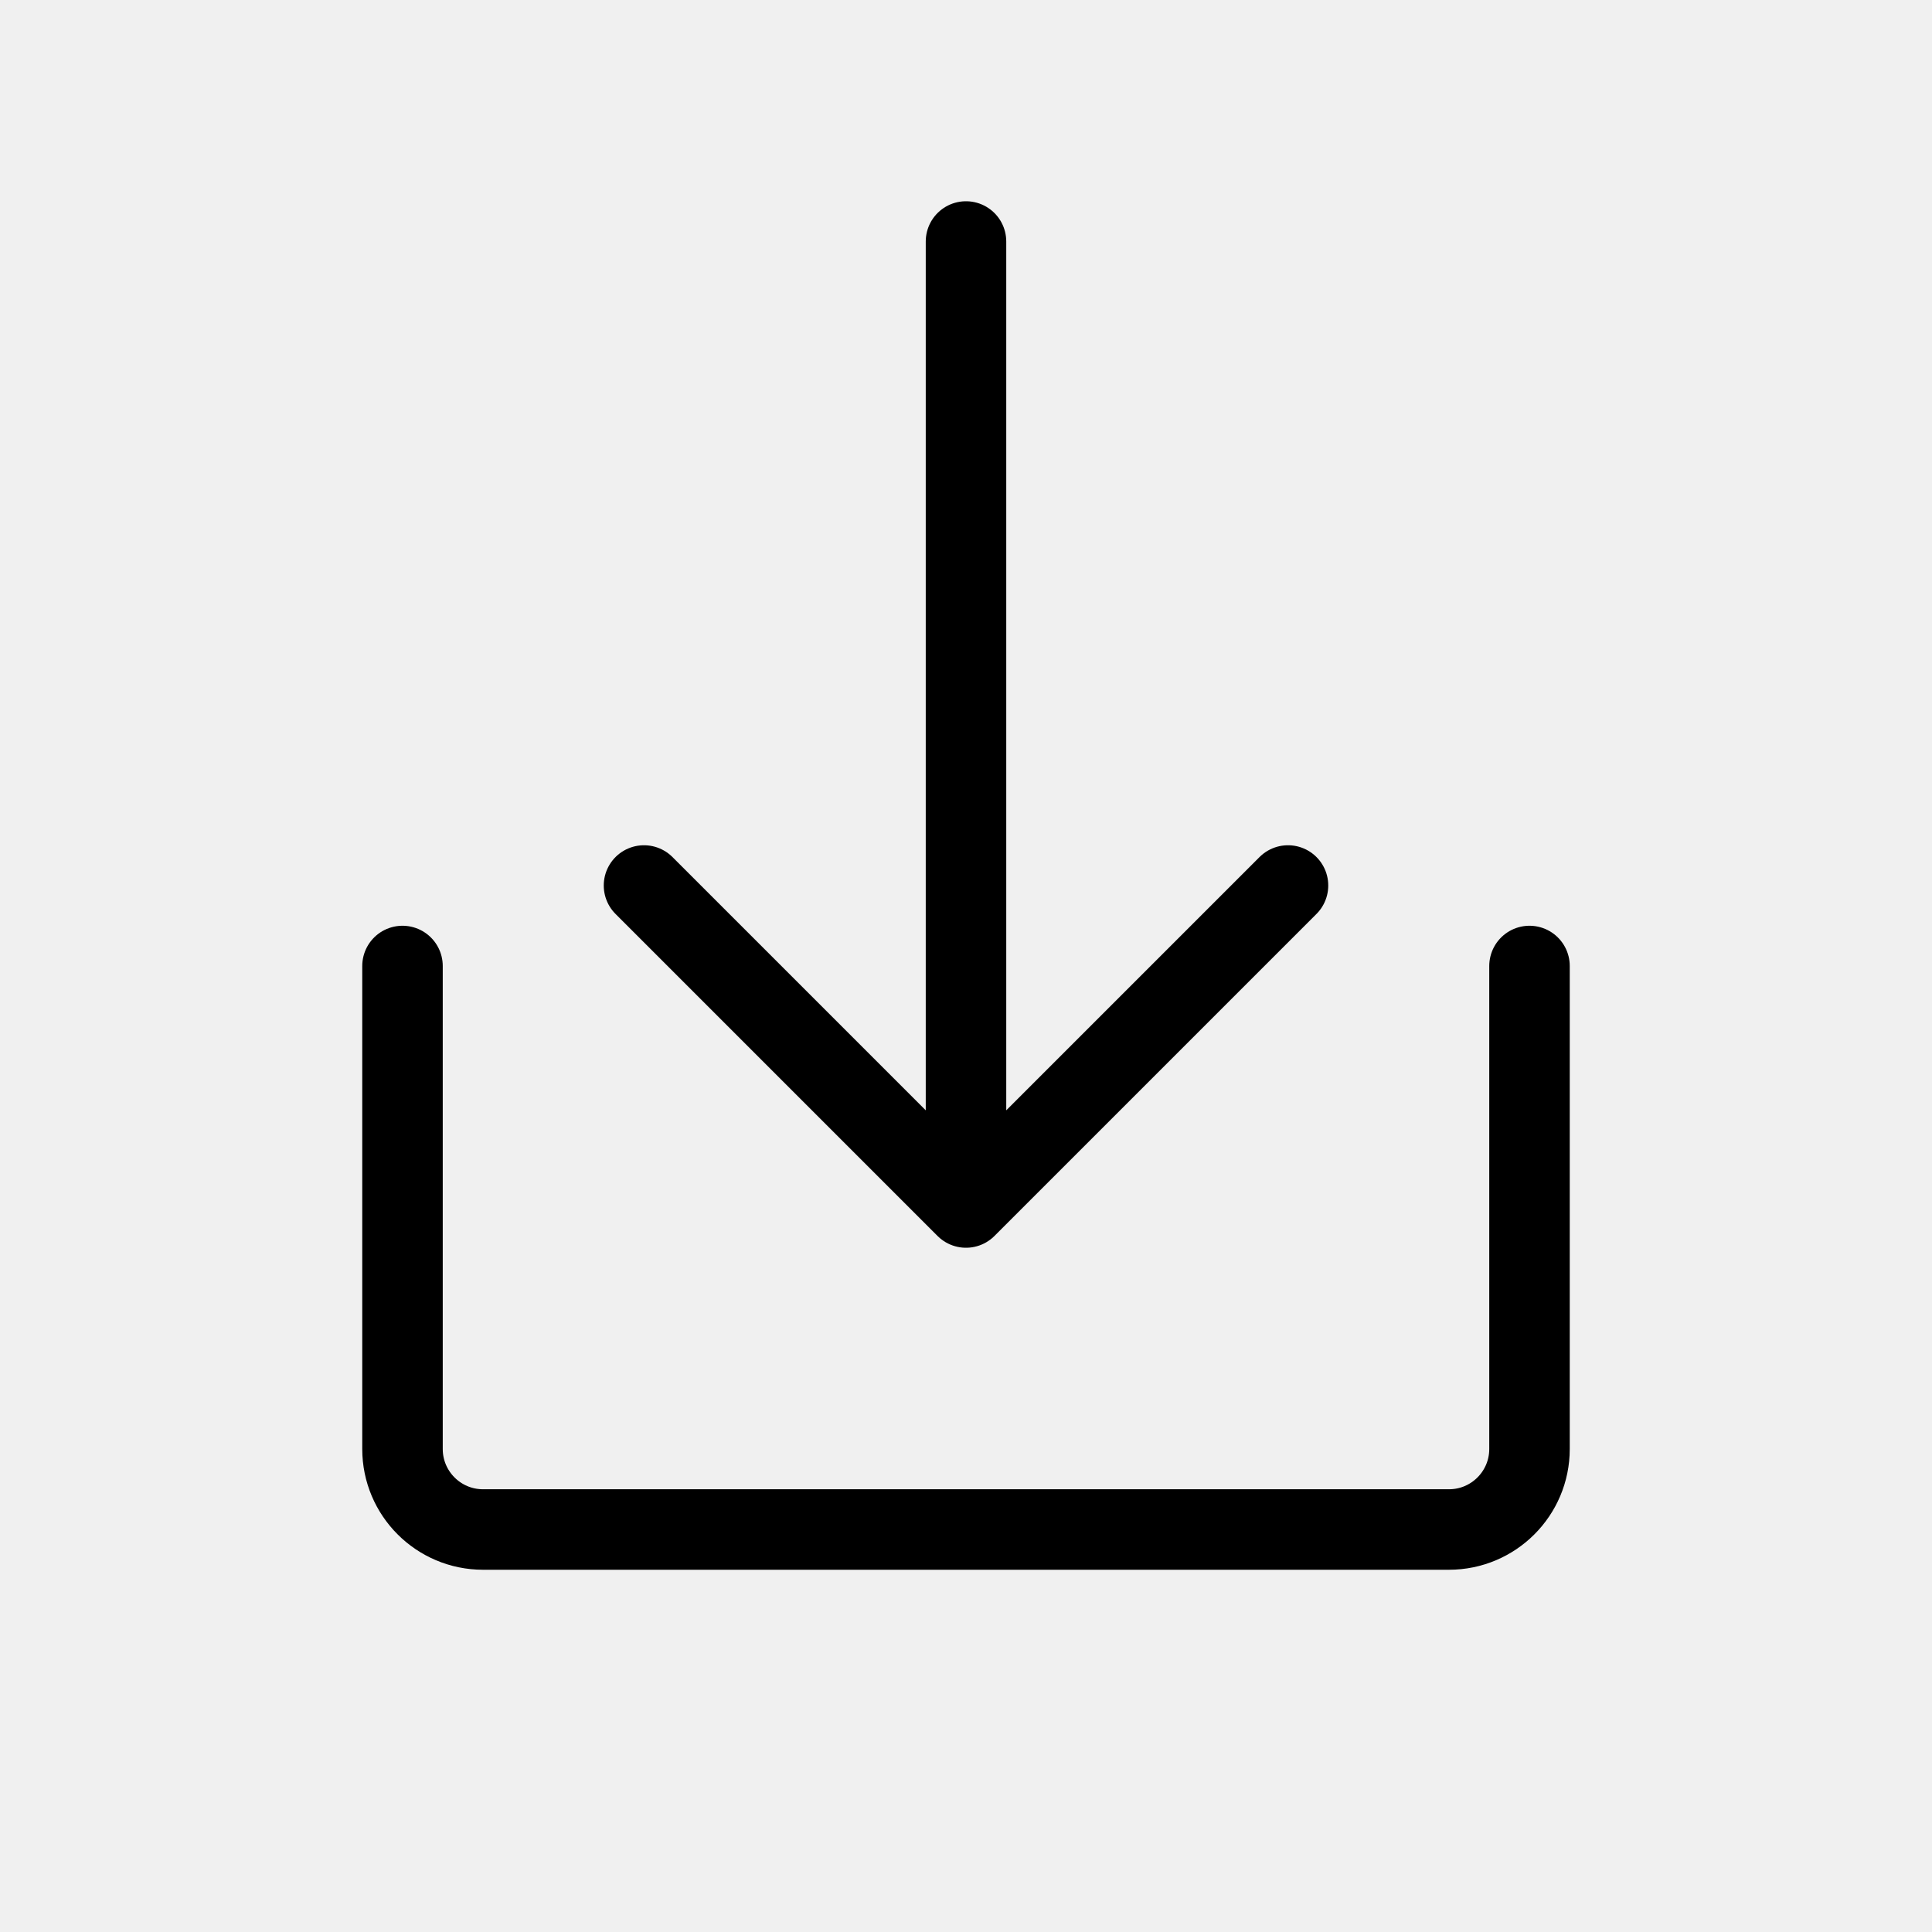
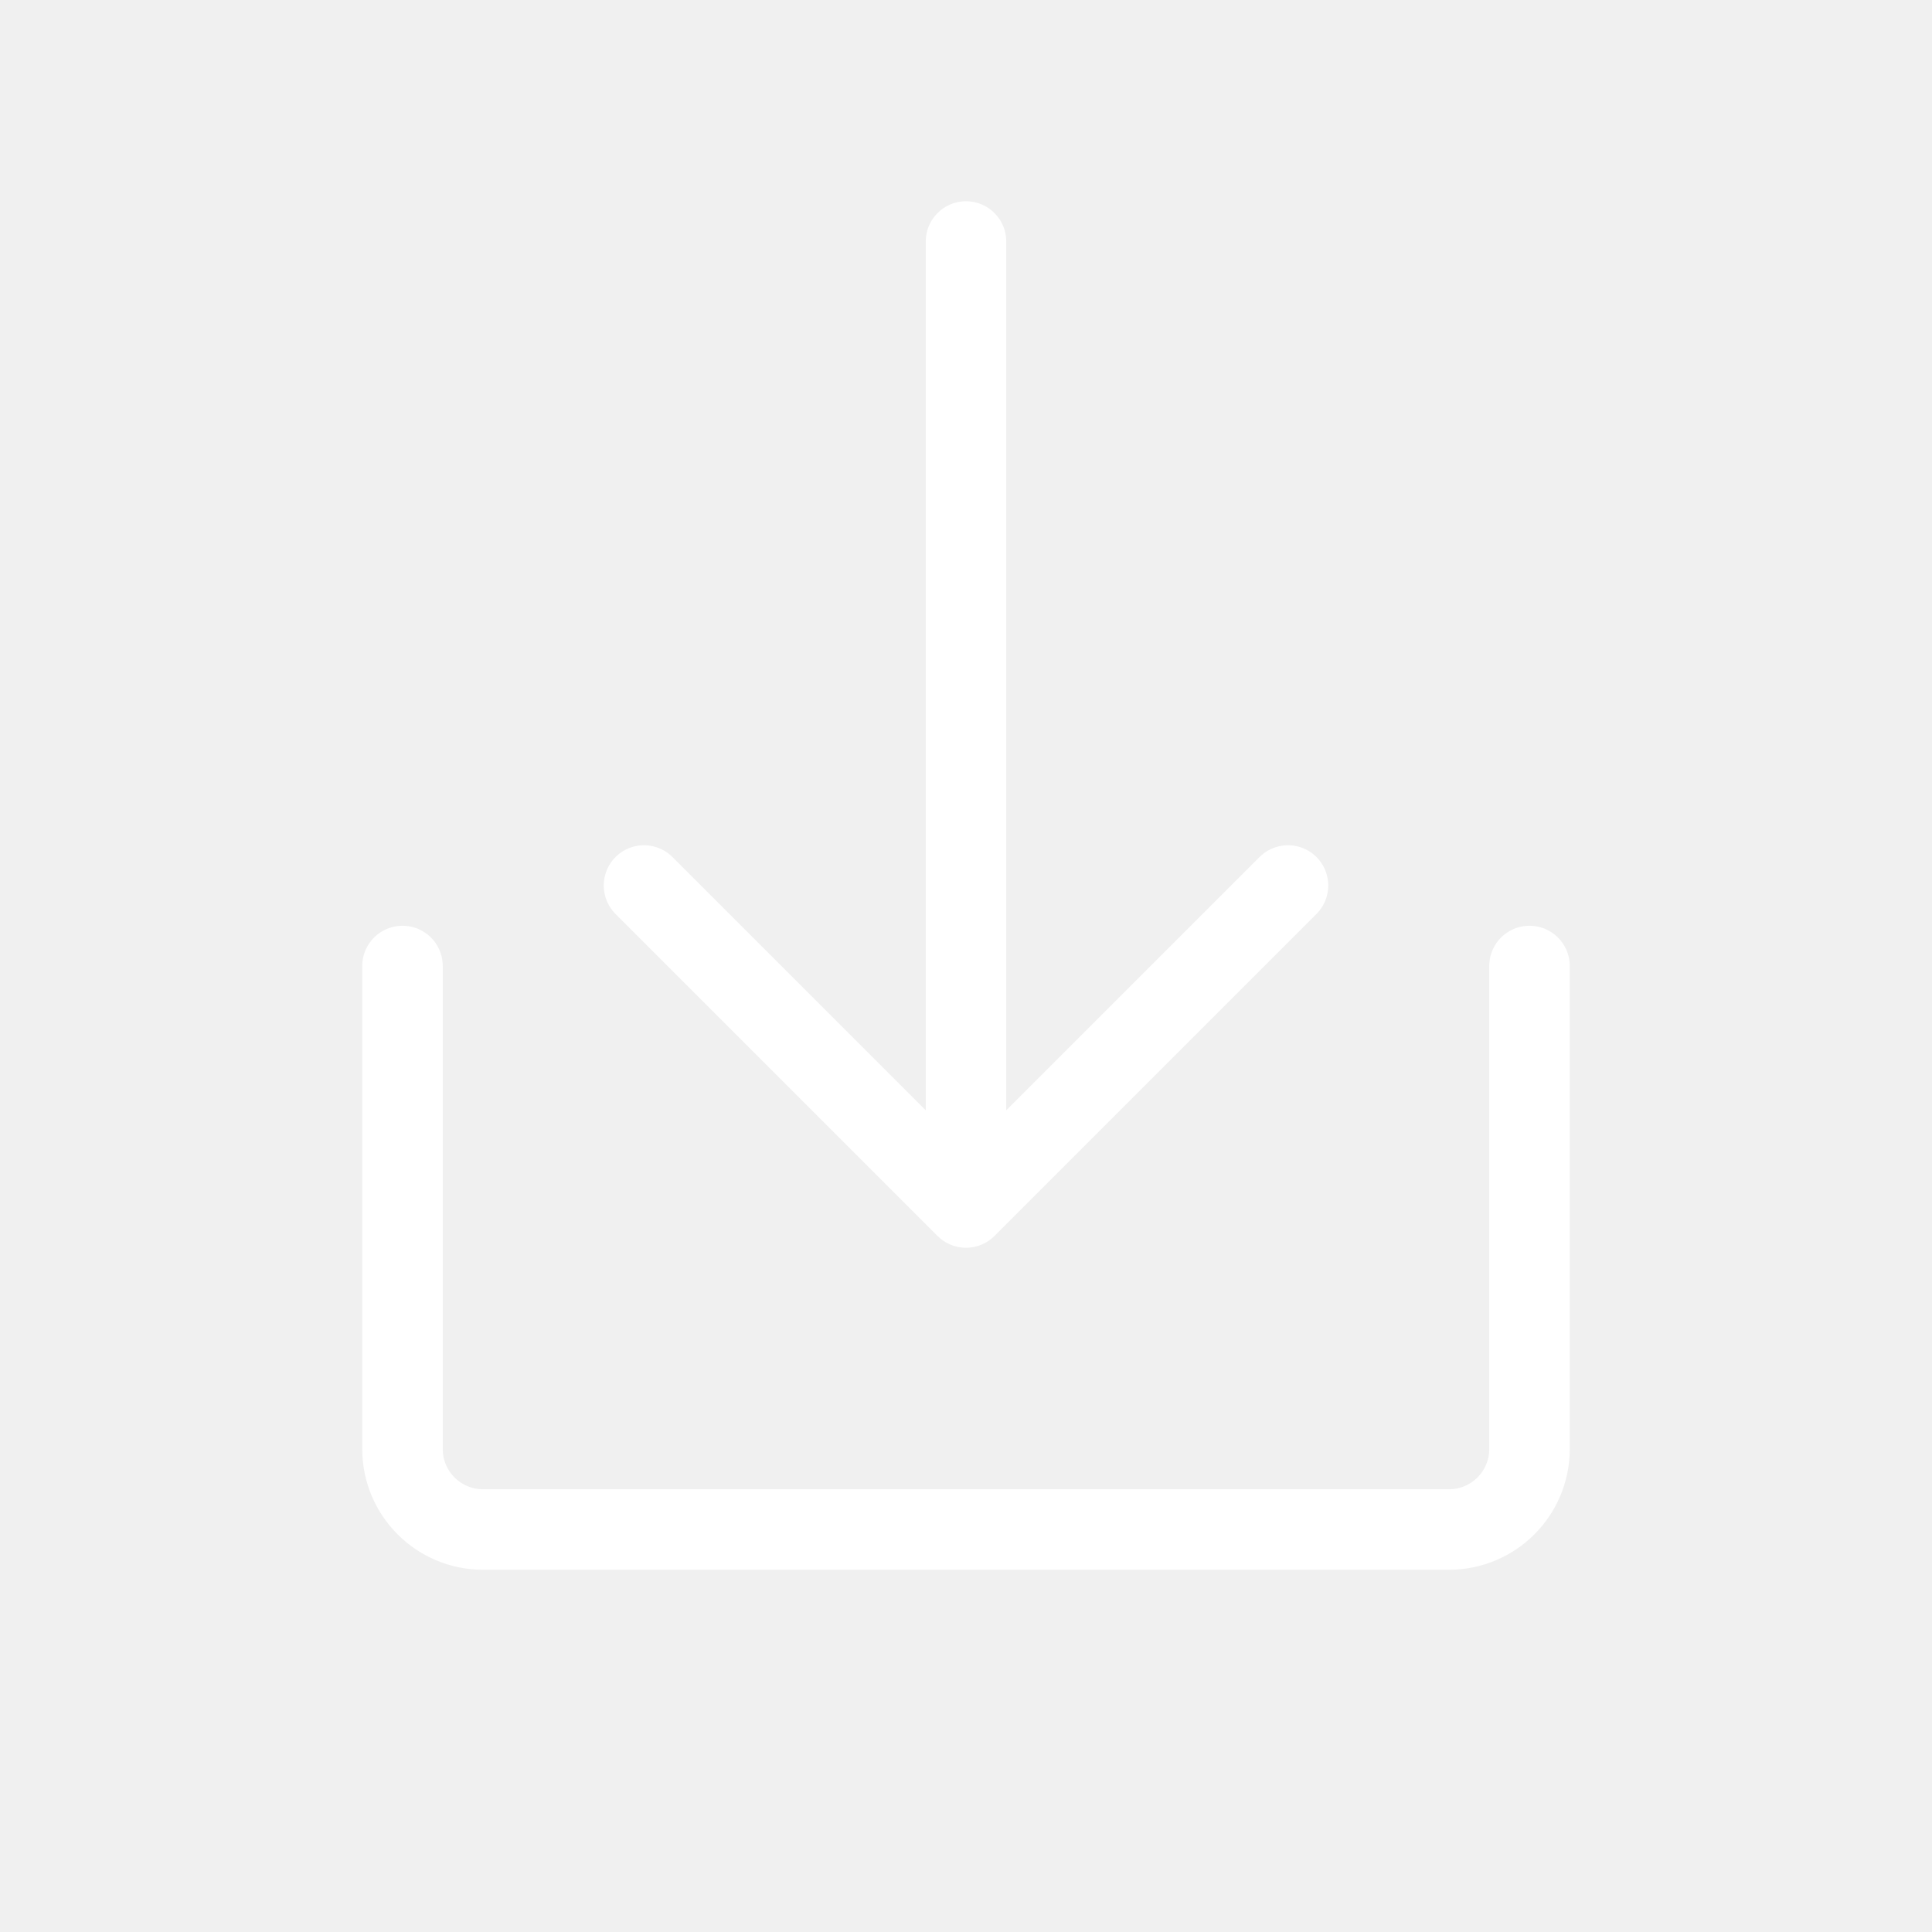
<svg xmlns="http://www.w3.org/2000/svg" width="800px" height="800px" viewBox="0 0 24 24" fill="none">
  <rect width="24" height="24" fill="transparent" />
-   <path d="M5 12V18C5 18.552 5.448 19 6 19H18C18.552 19 19 18.552 19 18V12" stroke="#000000" stroke-linecap="round" stroke-linejoin="round" />
-   <path d="M12 3L12 15M12 15L16 11M12 15L8 11" stroke="#000000" stroke-linecap="round" stroke-linejoin="round" />
+   <path d="M5 12V18C5 18.552 5.448 19 6 19H18C18.552 19 19 18.552 19 18V12" stroke="#FFF" stroke-linecap="round" stroke-linejoin="round" />
+   <path d="M12 3L12 15M12 15L16 11M12 15L8 11" stroke="#FFF" stroke-linecap="round" stroke-linejoin="round" />
</svg>
